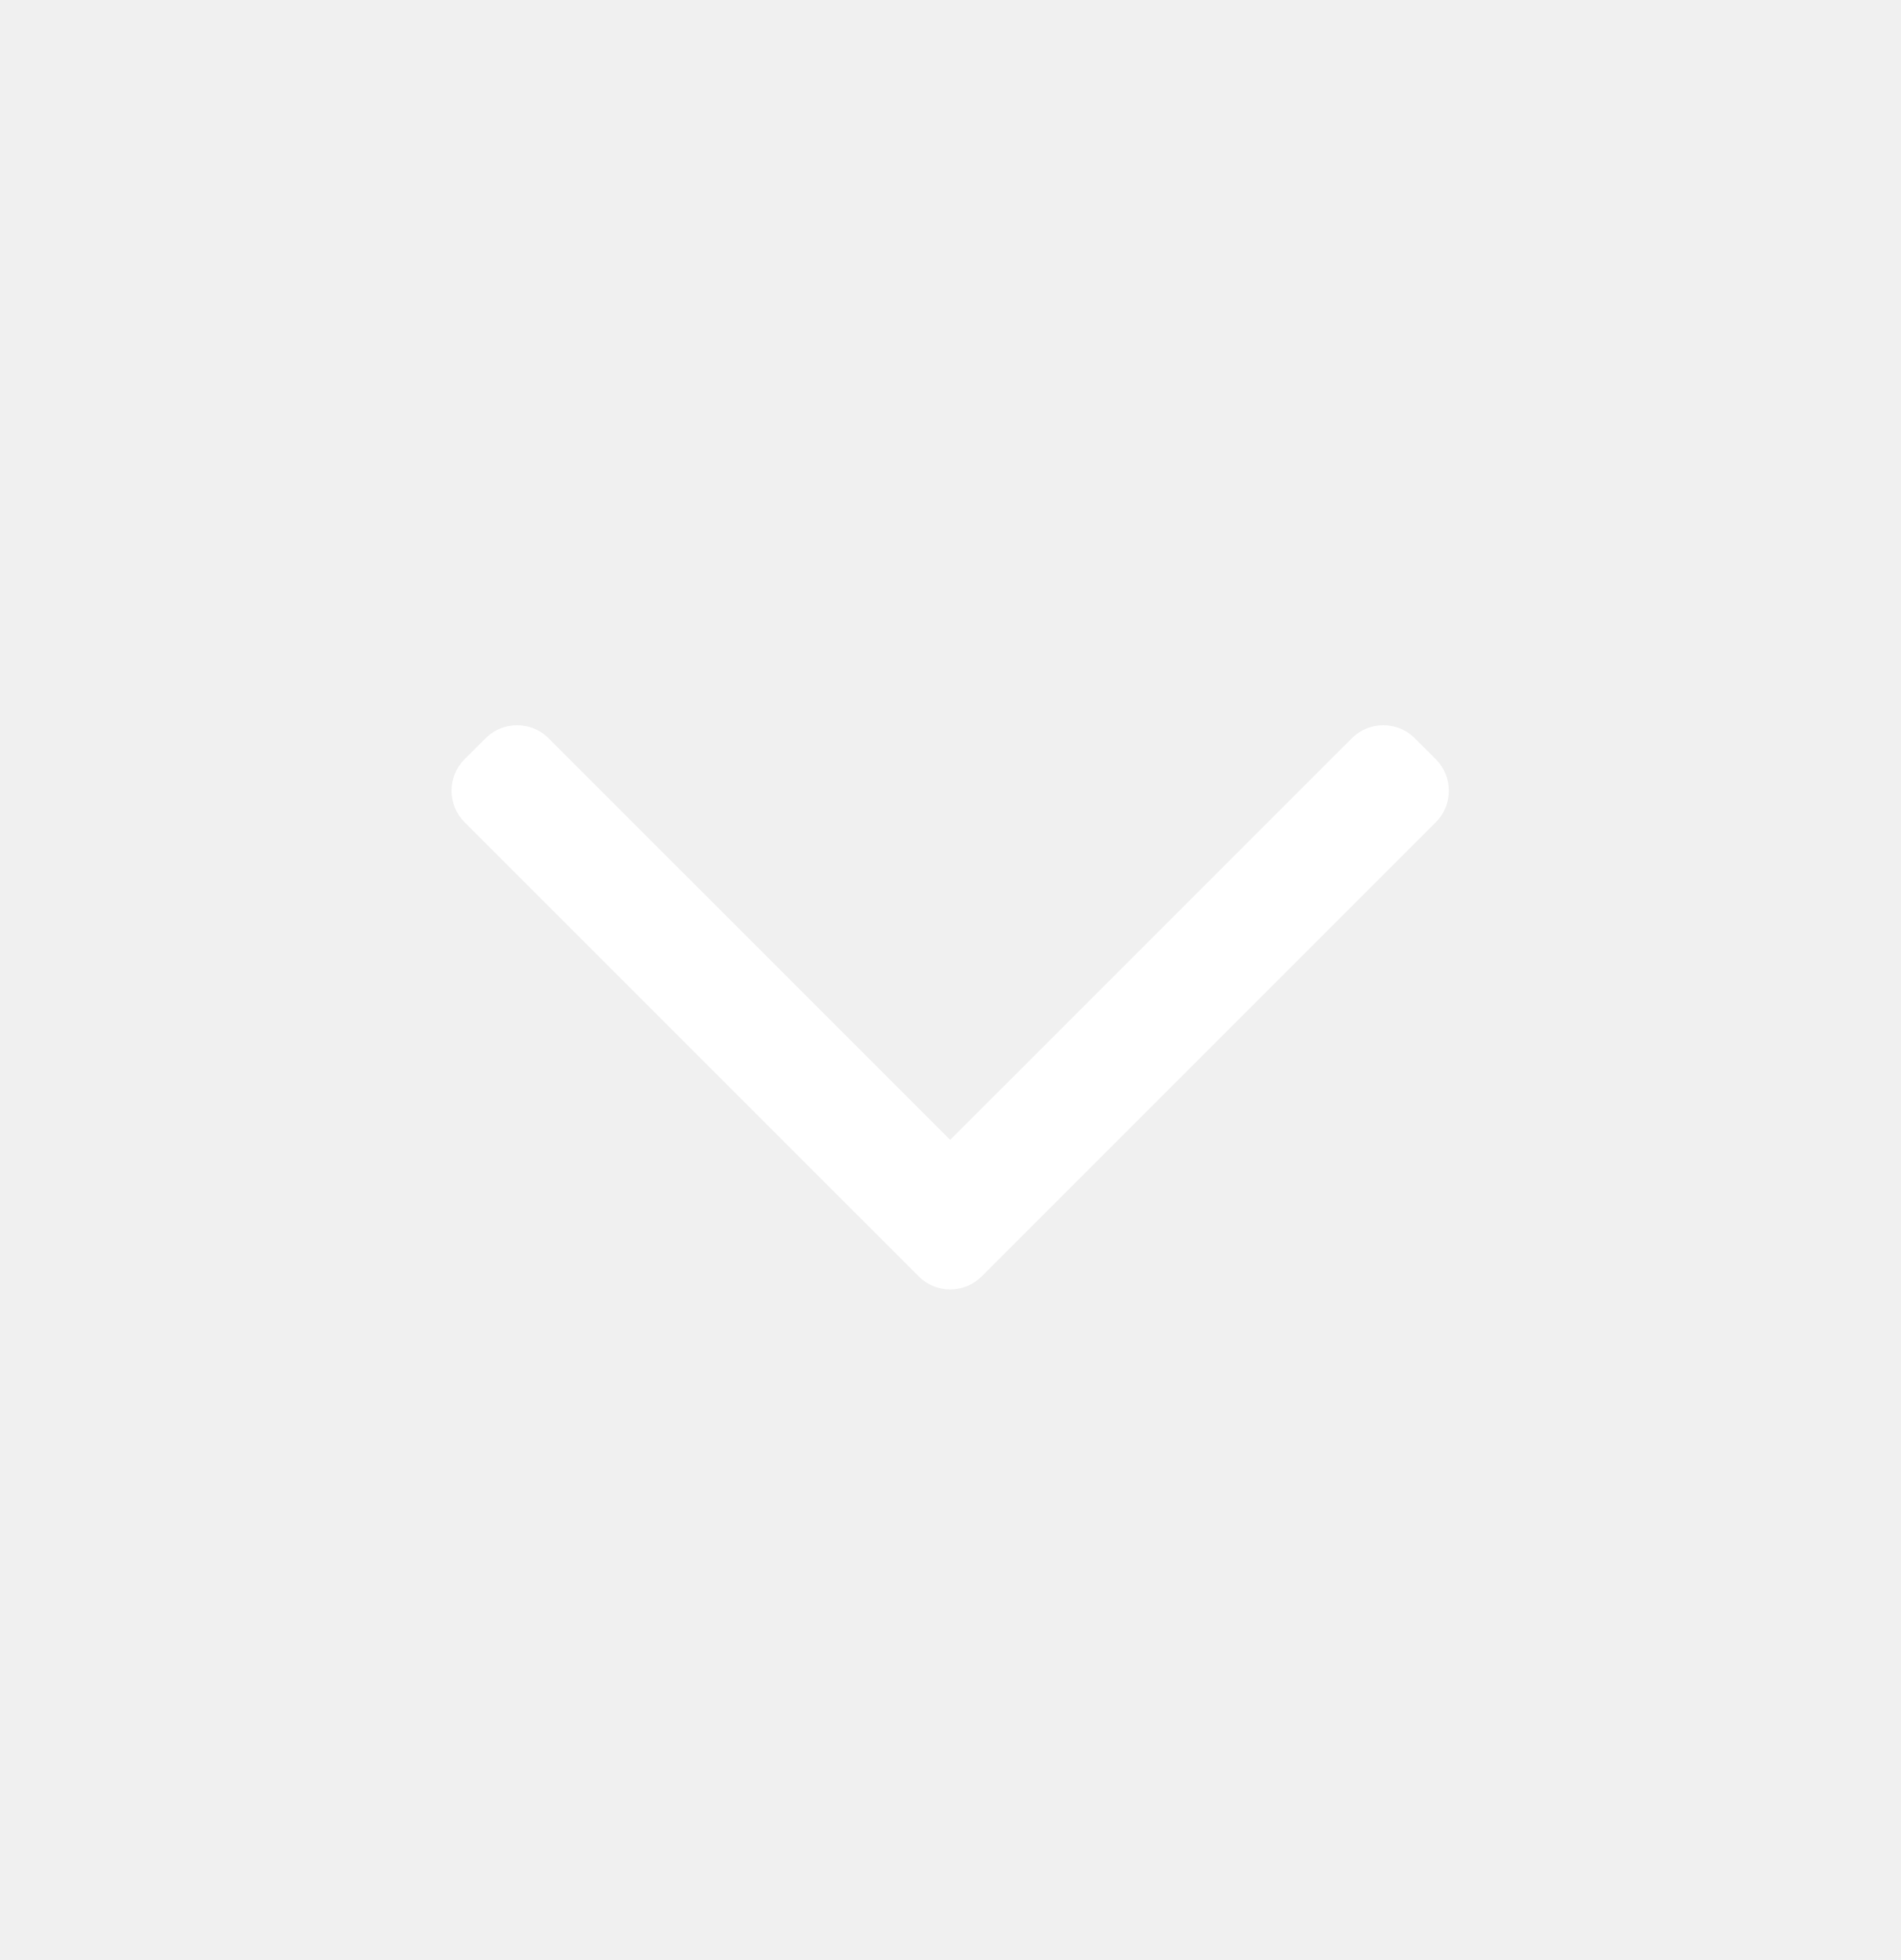
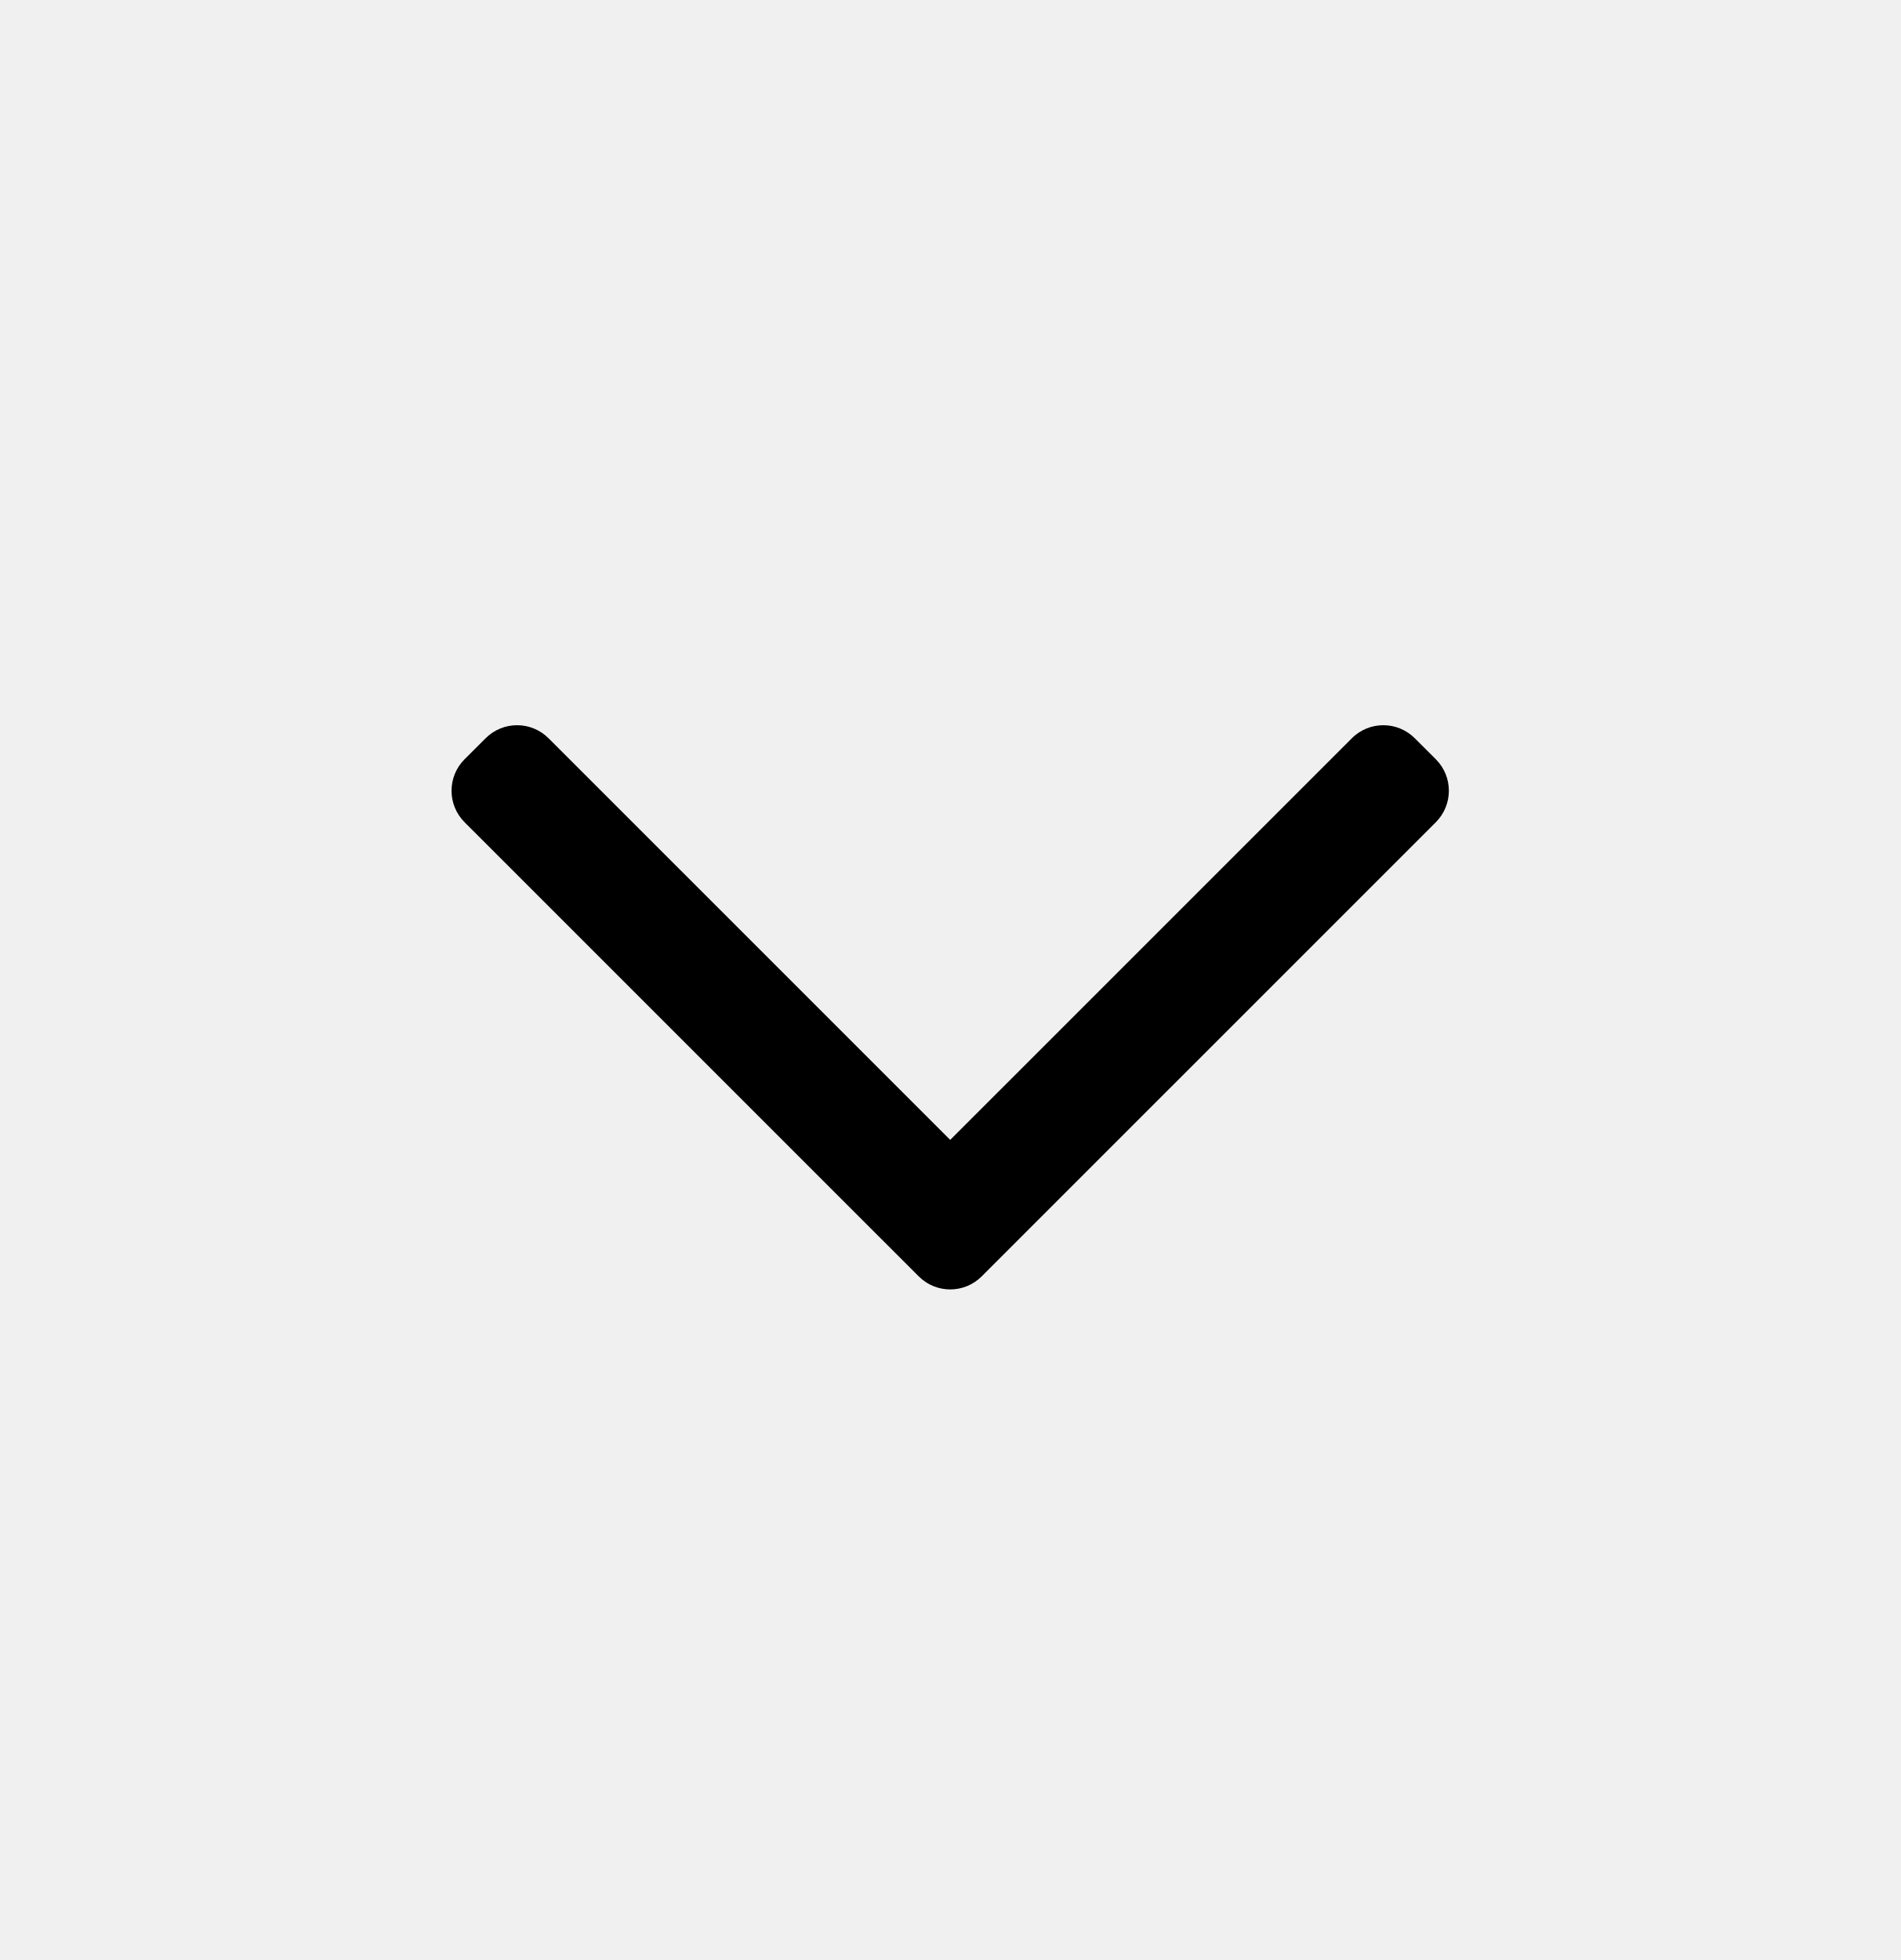
<svg xmlns="http://www.w3.org/2000/svg" width="32" height="33" viewBox="0 0 32 33" fill="none">
-   <path fill-rule="evenodd" clip-rule="evenodd" d="M16.53 21.49C16.237 21.783 15.763 21.783 15.47 21.49L7.823 13.844C7.53 13.551 7.53 13.076 7.823 12.783L8.177 12.43C8.47 12.137 8.944 12.137 9.237 12.43L16 19.192L22.763 12.43C23.055 12.137 23.53 12.137 23.823 12.43L24.177 12.783C24.47 13.076 24.47 13.551 24.177 13.844L16.53 21.49Z" fill="white" />
+   <path fill-rule="evenodd" clip-rule="evenodd" d="M16.53 21.49C16.237 21.783 15.763 21.783 15.47 21.49L7.823 13.844C7.53 13.551 7.53 13.076 7.823 12.783L8.177 12.43C8.47 12.137 8.944 12.137 9.237 12.43L16 19.192L22.763 12.43C23.055 12.137 23.53 12.137 23.823 12.43L24.177 12.783C24.47 13.076 24.47 13.551 24.177 13.844L16.53 21.49Z" fill="black" />
</svg>
